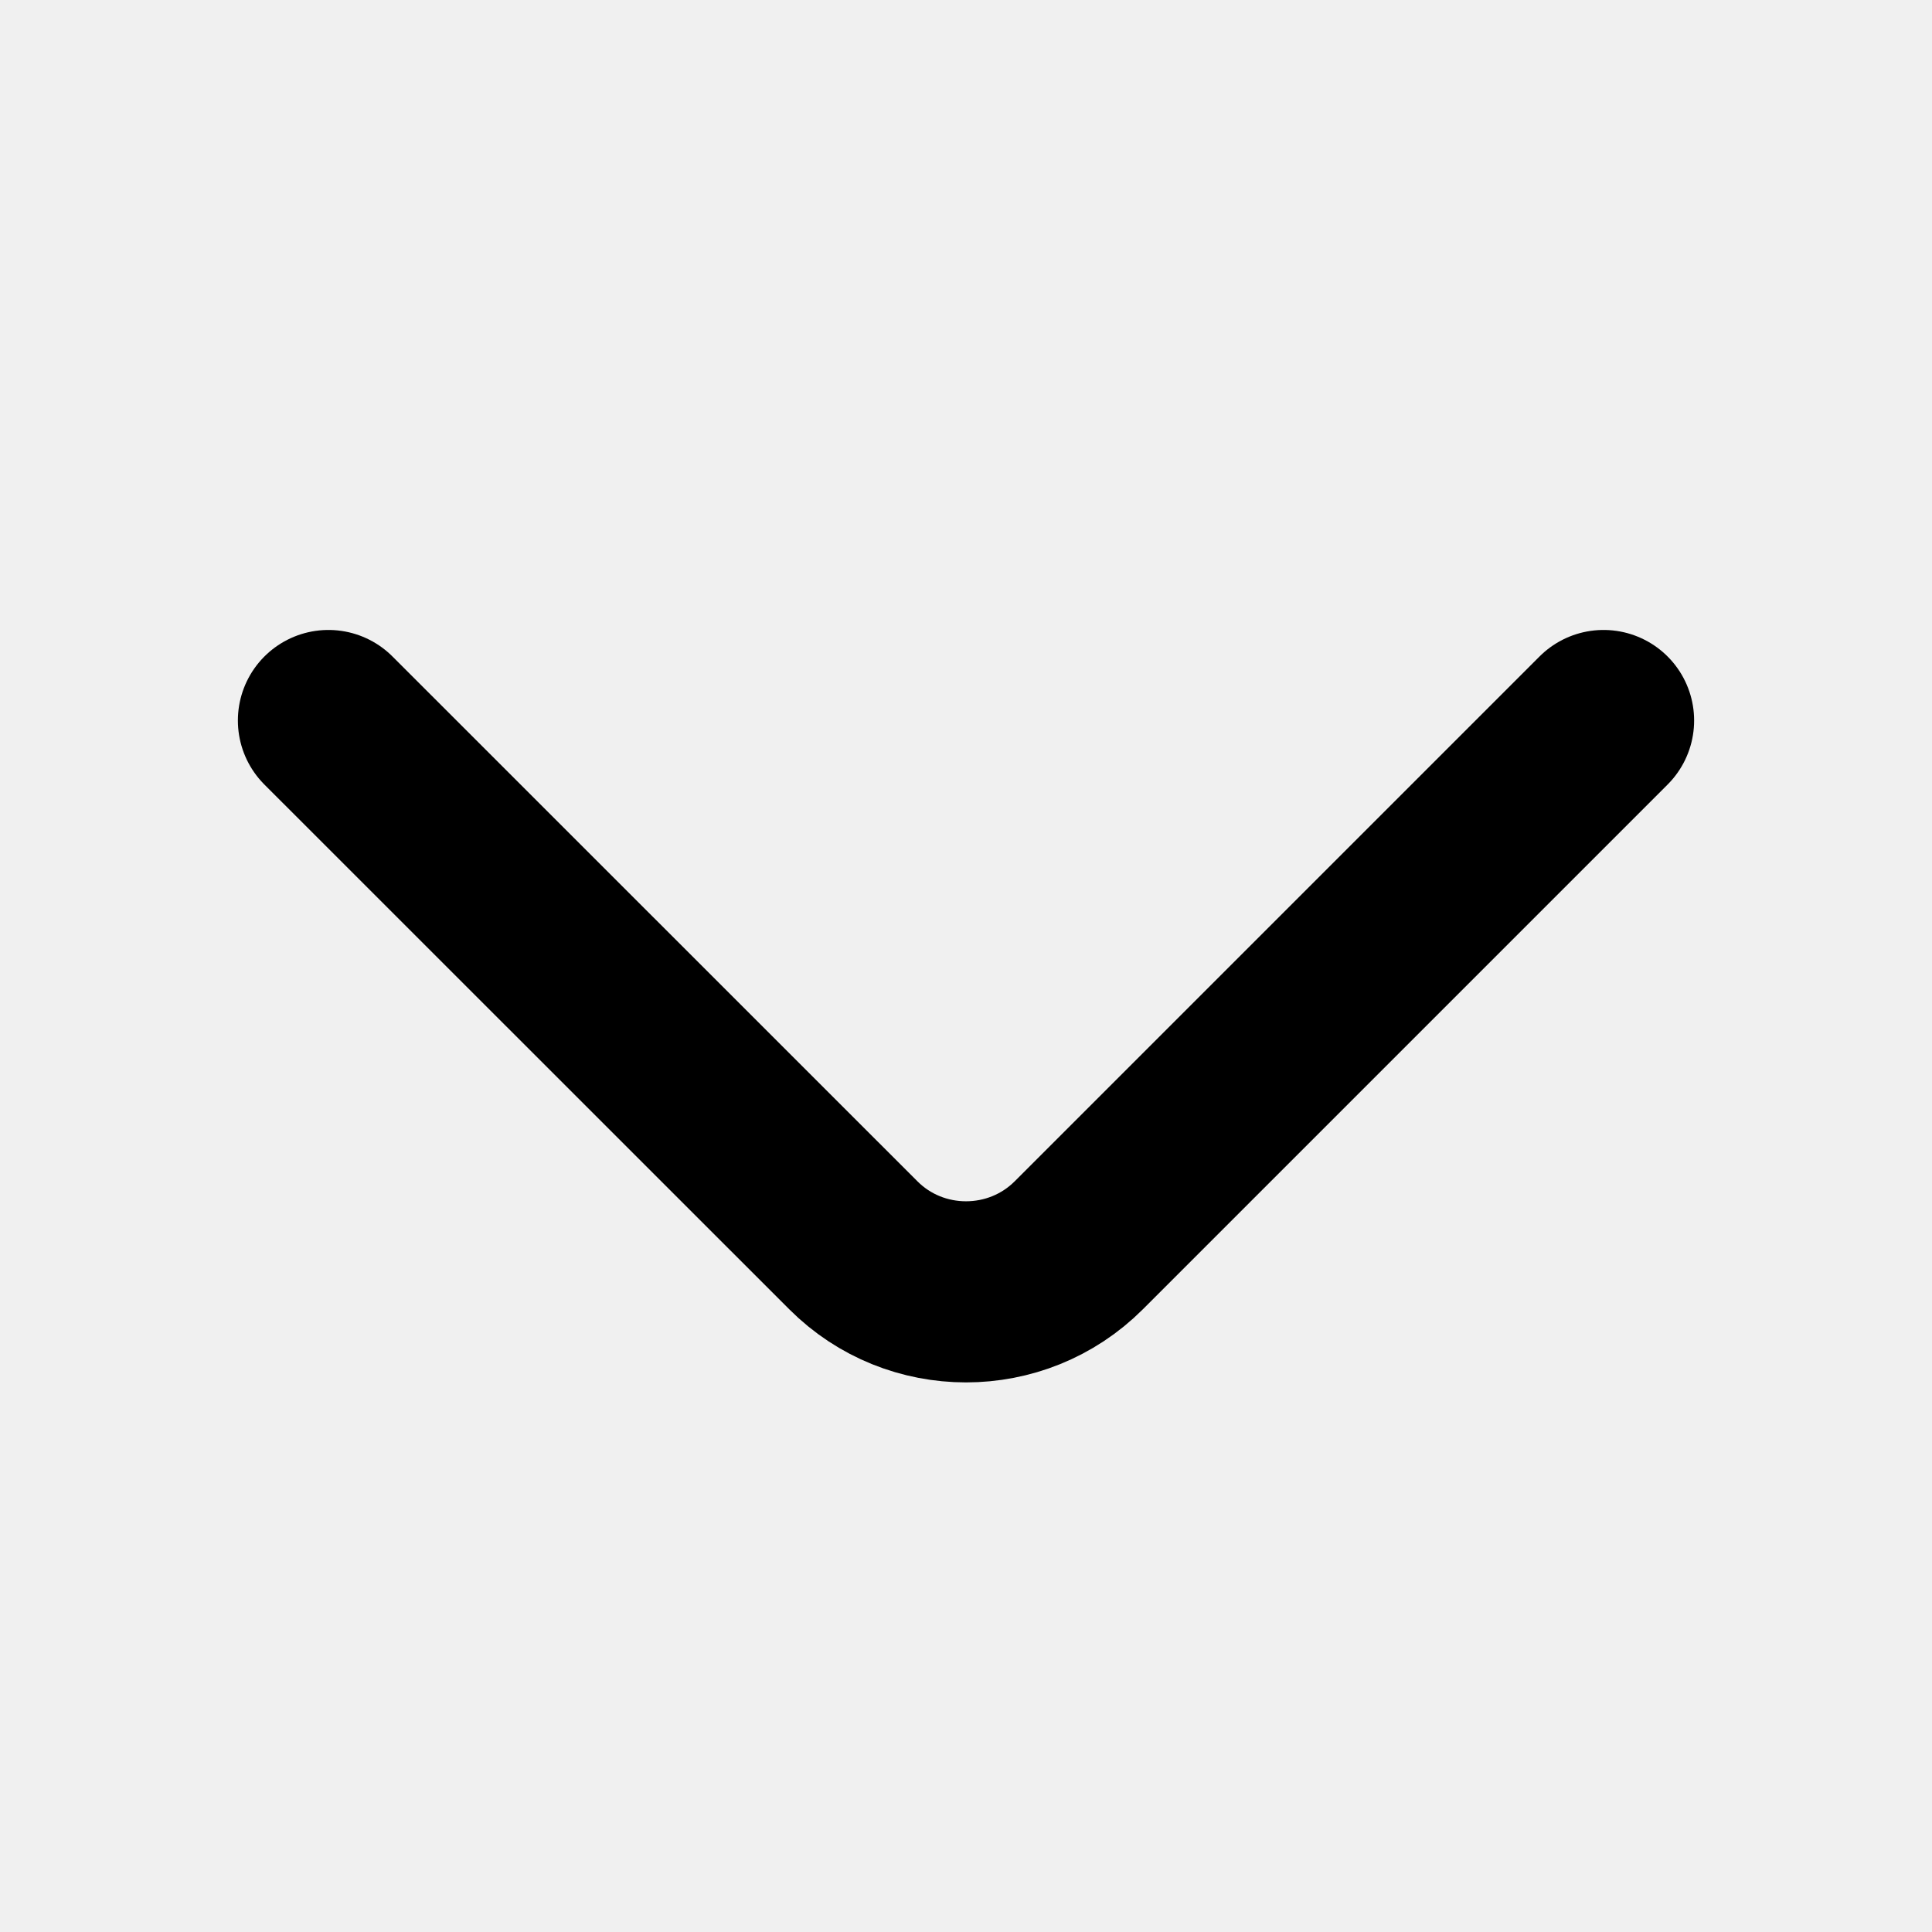
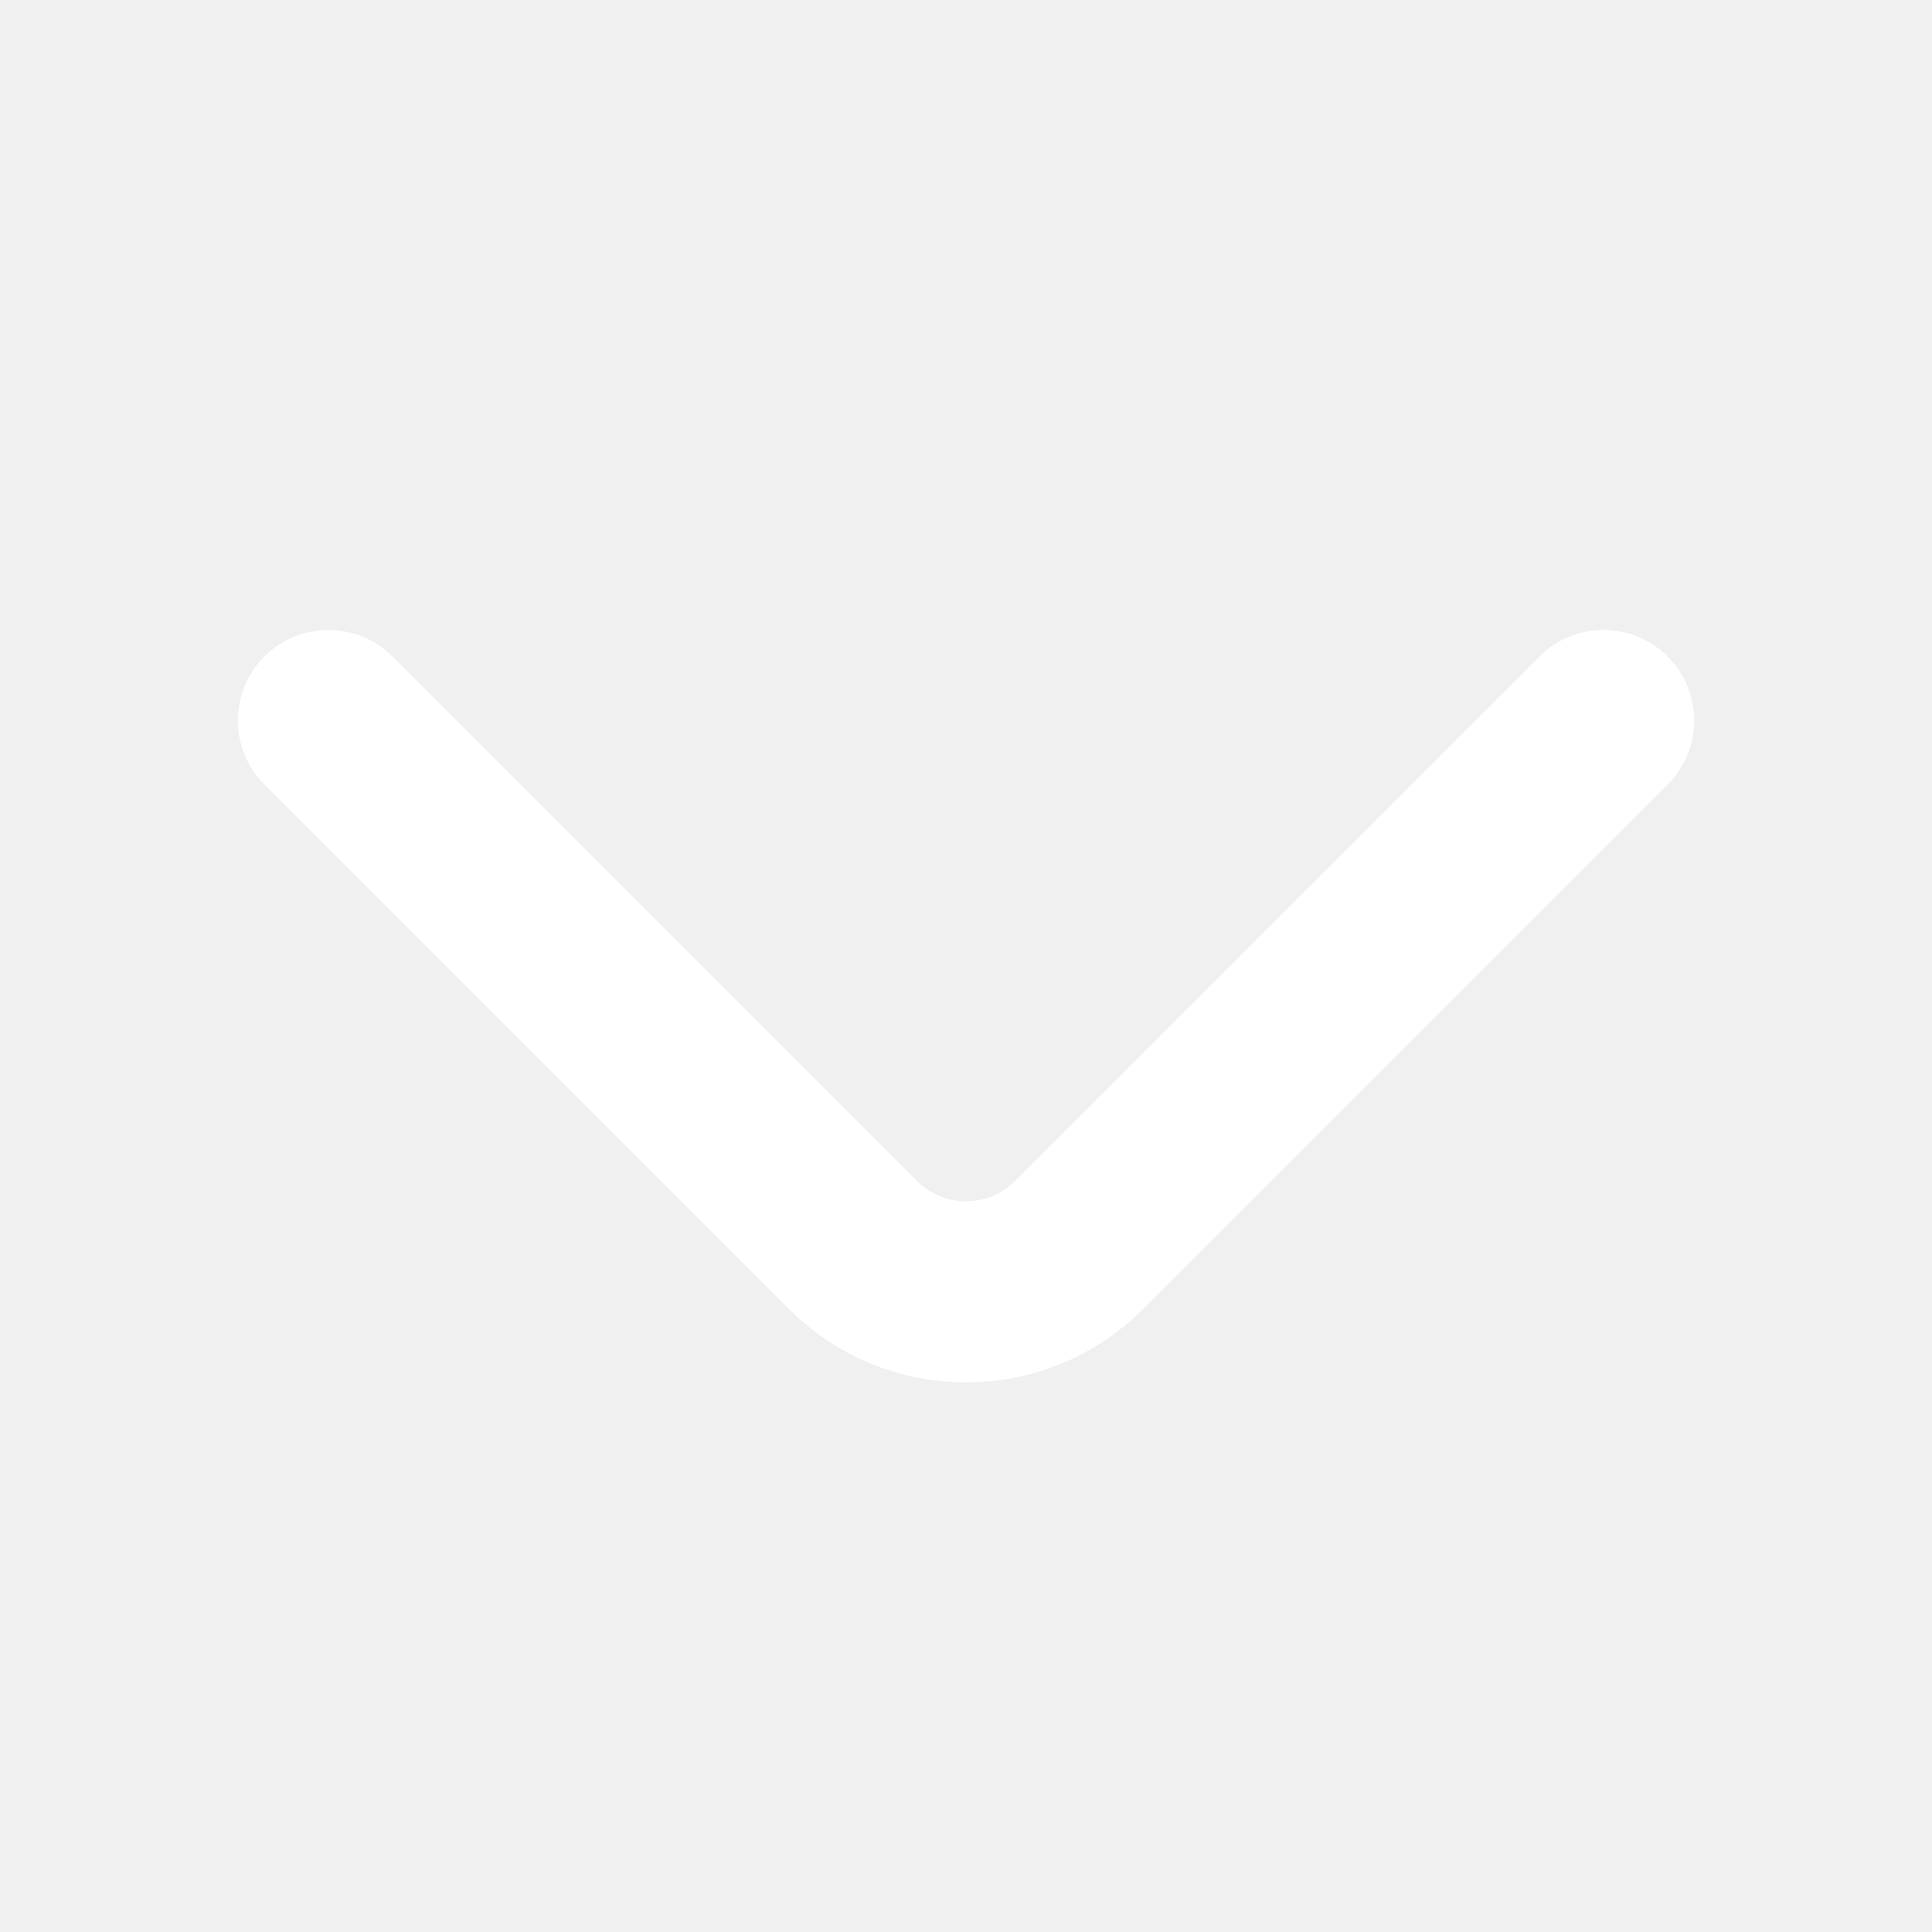
- <svg xmlns="http://www.w3.org/2000/svg" width="16" height="16" viewBox="0 0 16 16" fill="none" stroke="currentColor">
-   <path d="M13.28 5.967L8.934 10.313C8.42 10.827 7.58 10.827 7.067 10.313L2.72 5.967" stroke-width="1.5" stroke-miterlimit="10" stroke-linecap="round" stroke-linejoin="round" />
+ <svg xmlns="http://www.w3.org/2000/svg" width="16" height="16" viewBox="0 0 16 16" fill="none">
+   <path d="M13.28 5.967L8.934 10.313C8.42 10.827 7.58 10.827 7.067 10.313L2.72 5.967" stroke="white" stroke-width="1.5" stroke-miterlimit="10" stroke-linecap="round" stroke-linejoin="round" />
</svg>
